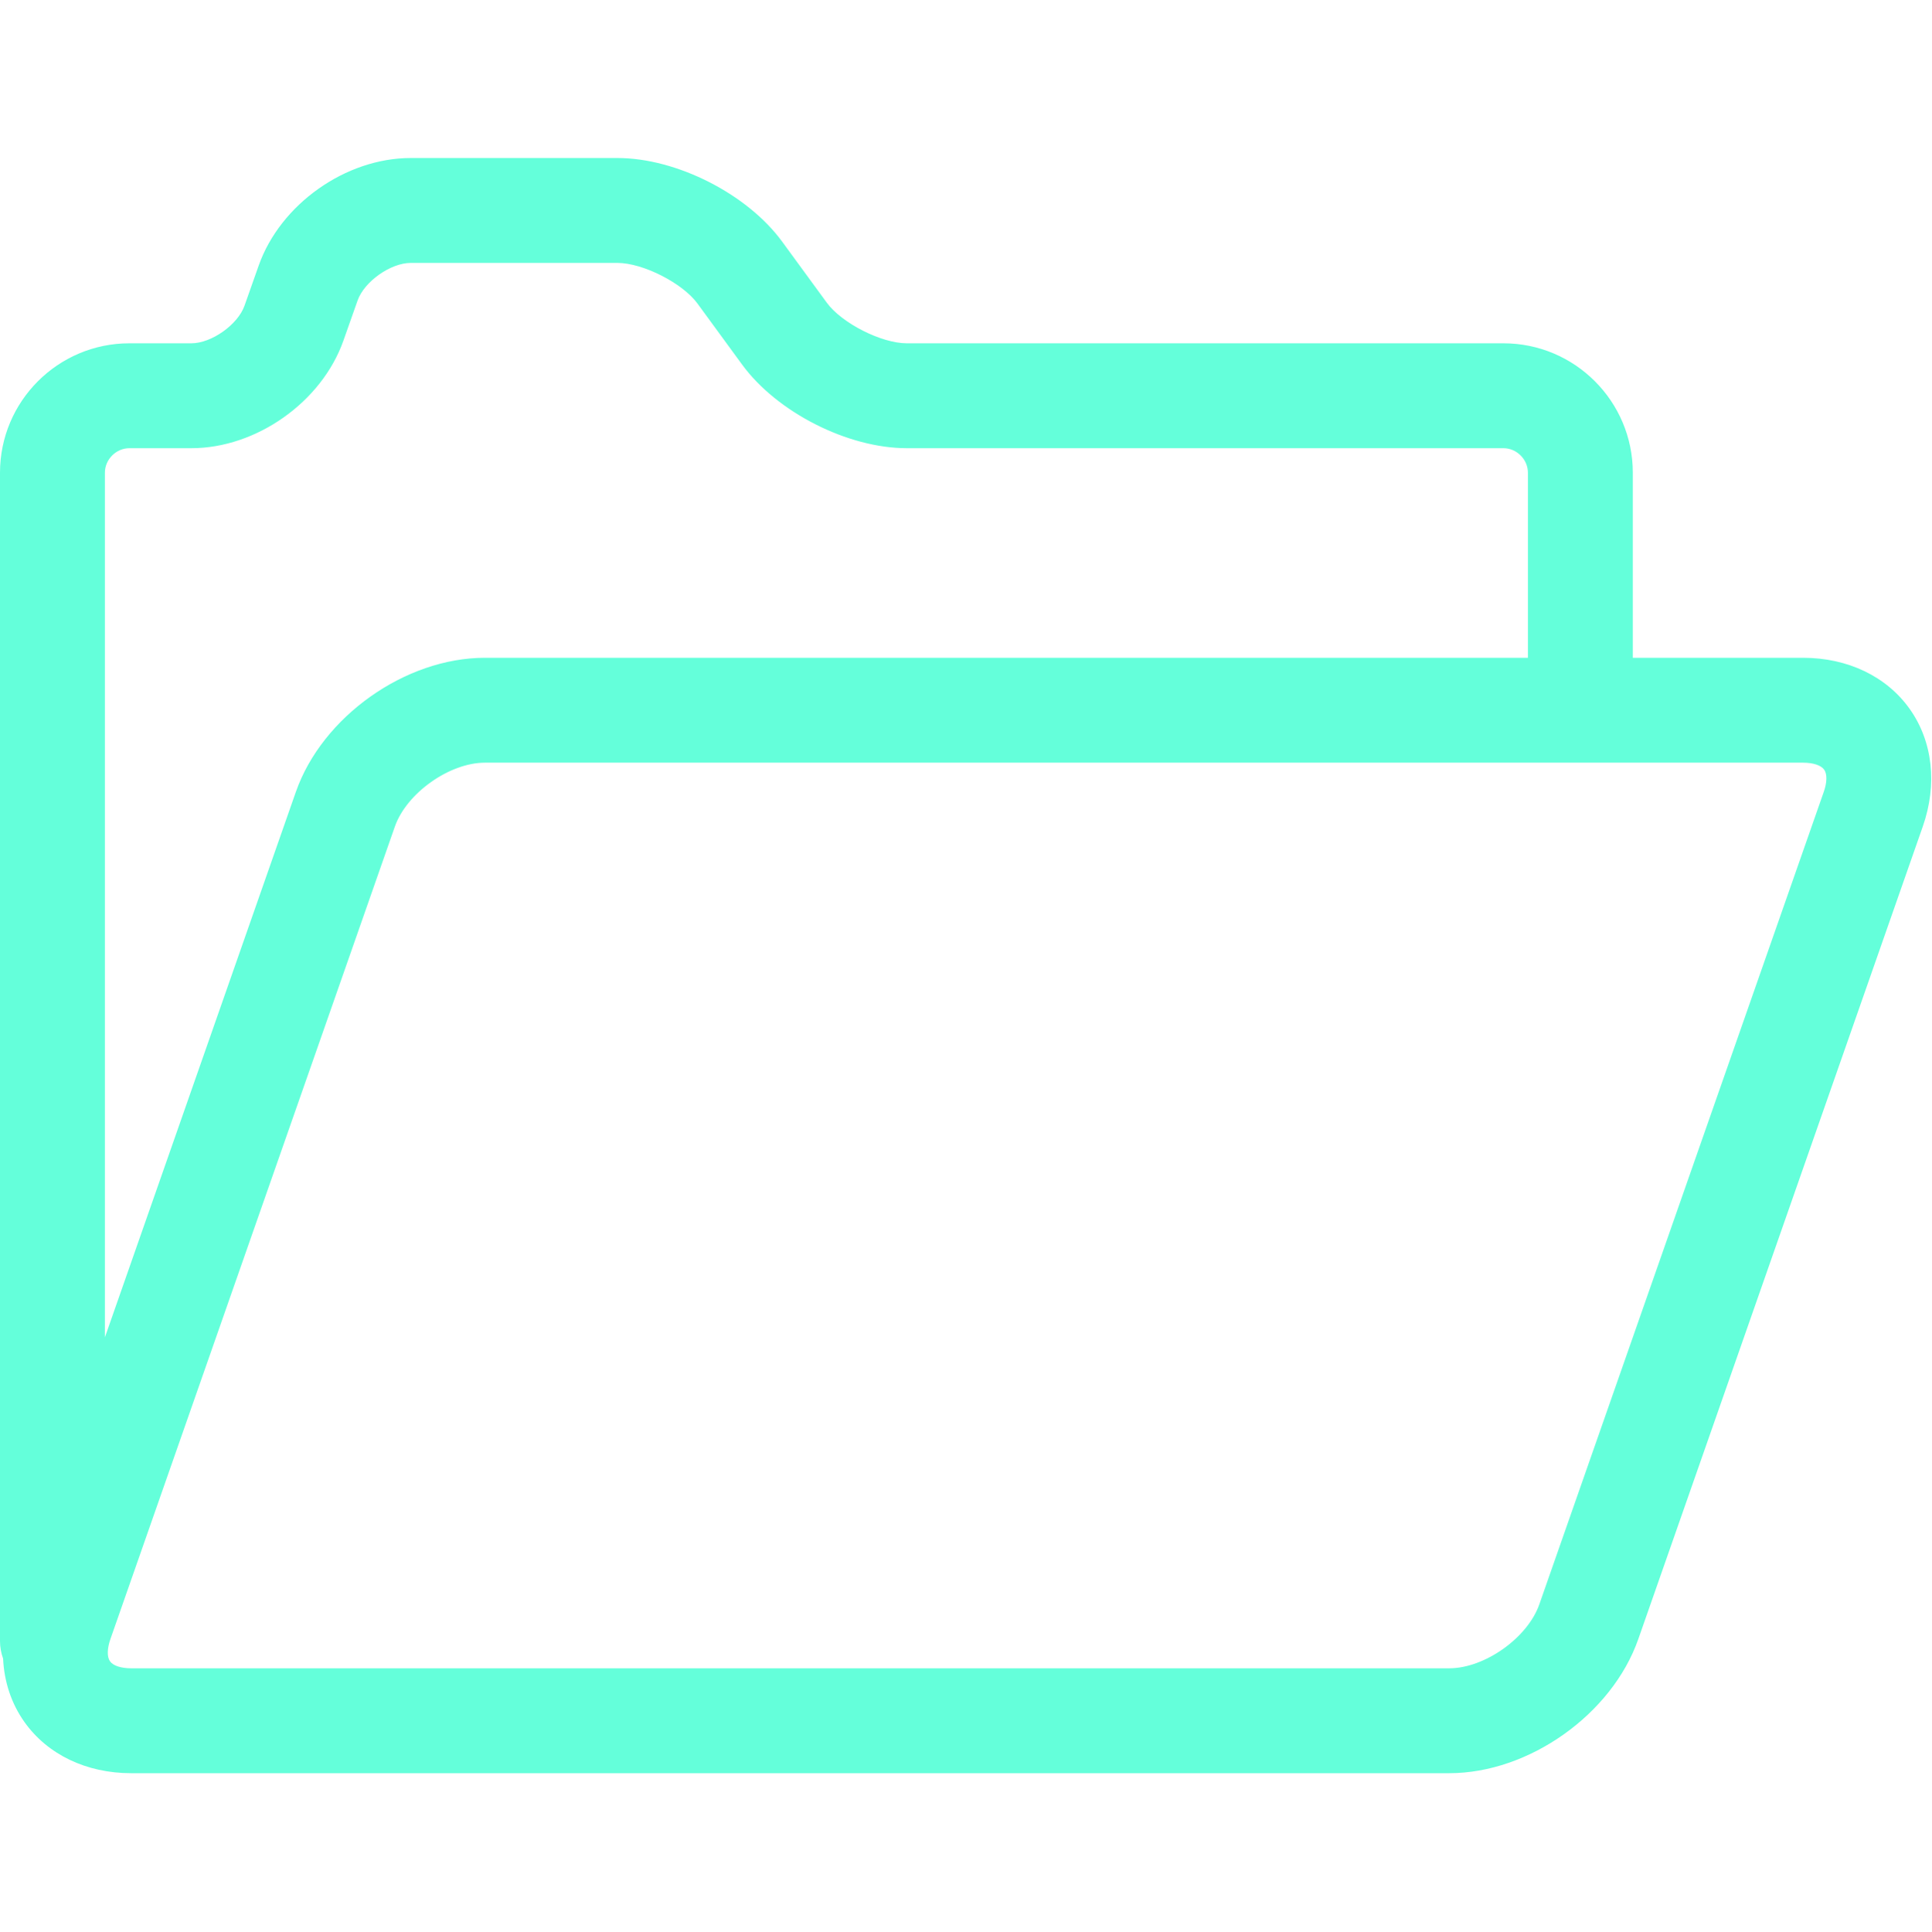
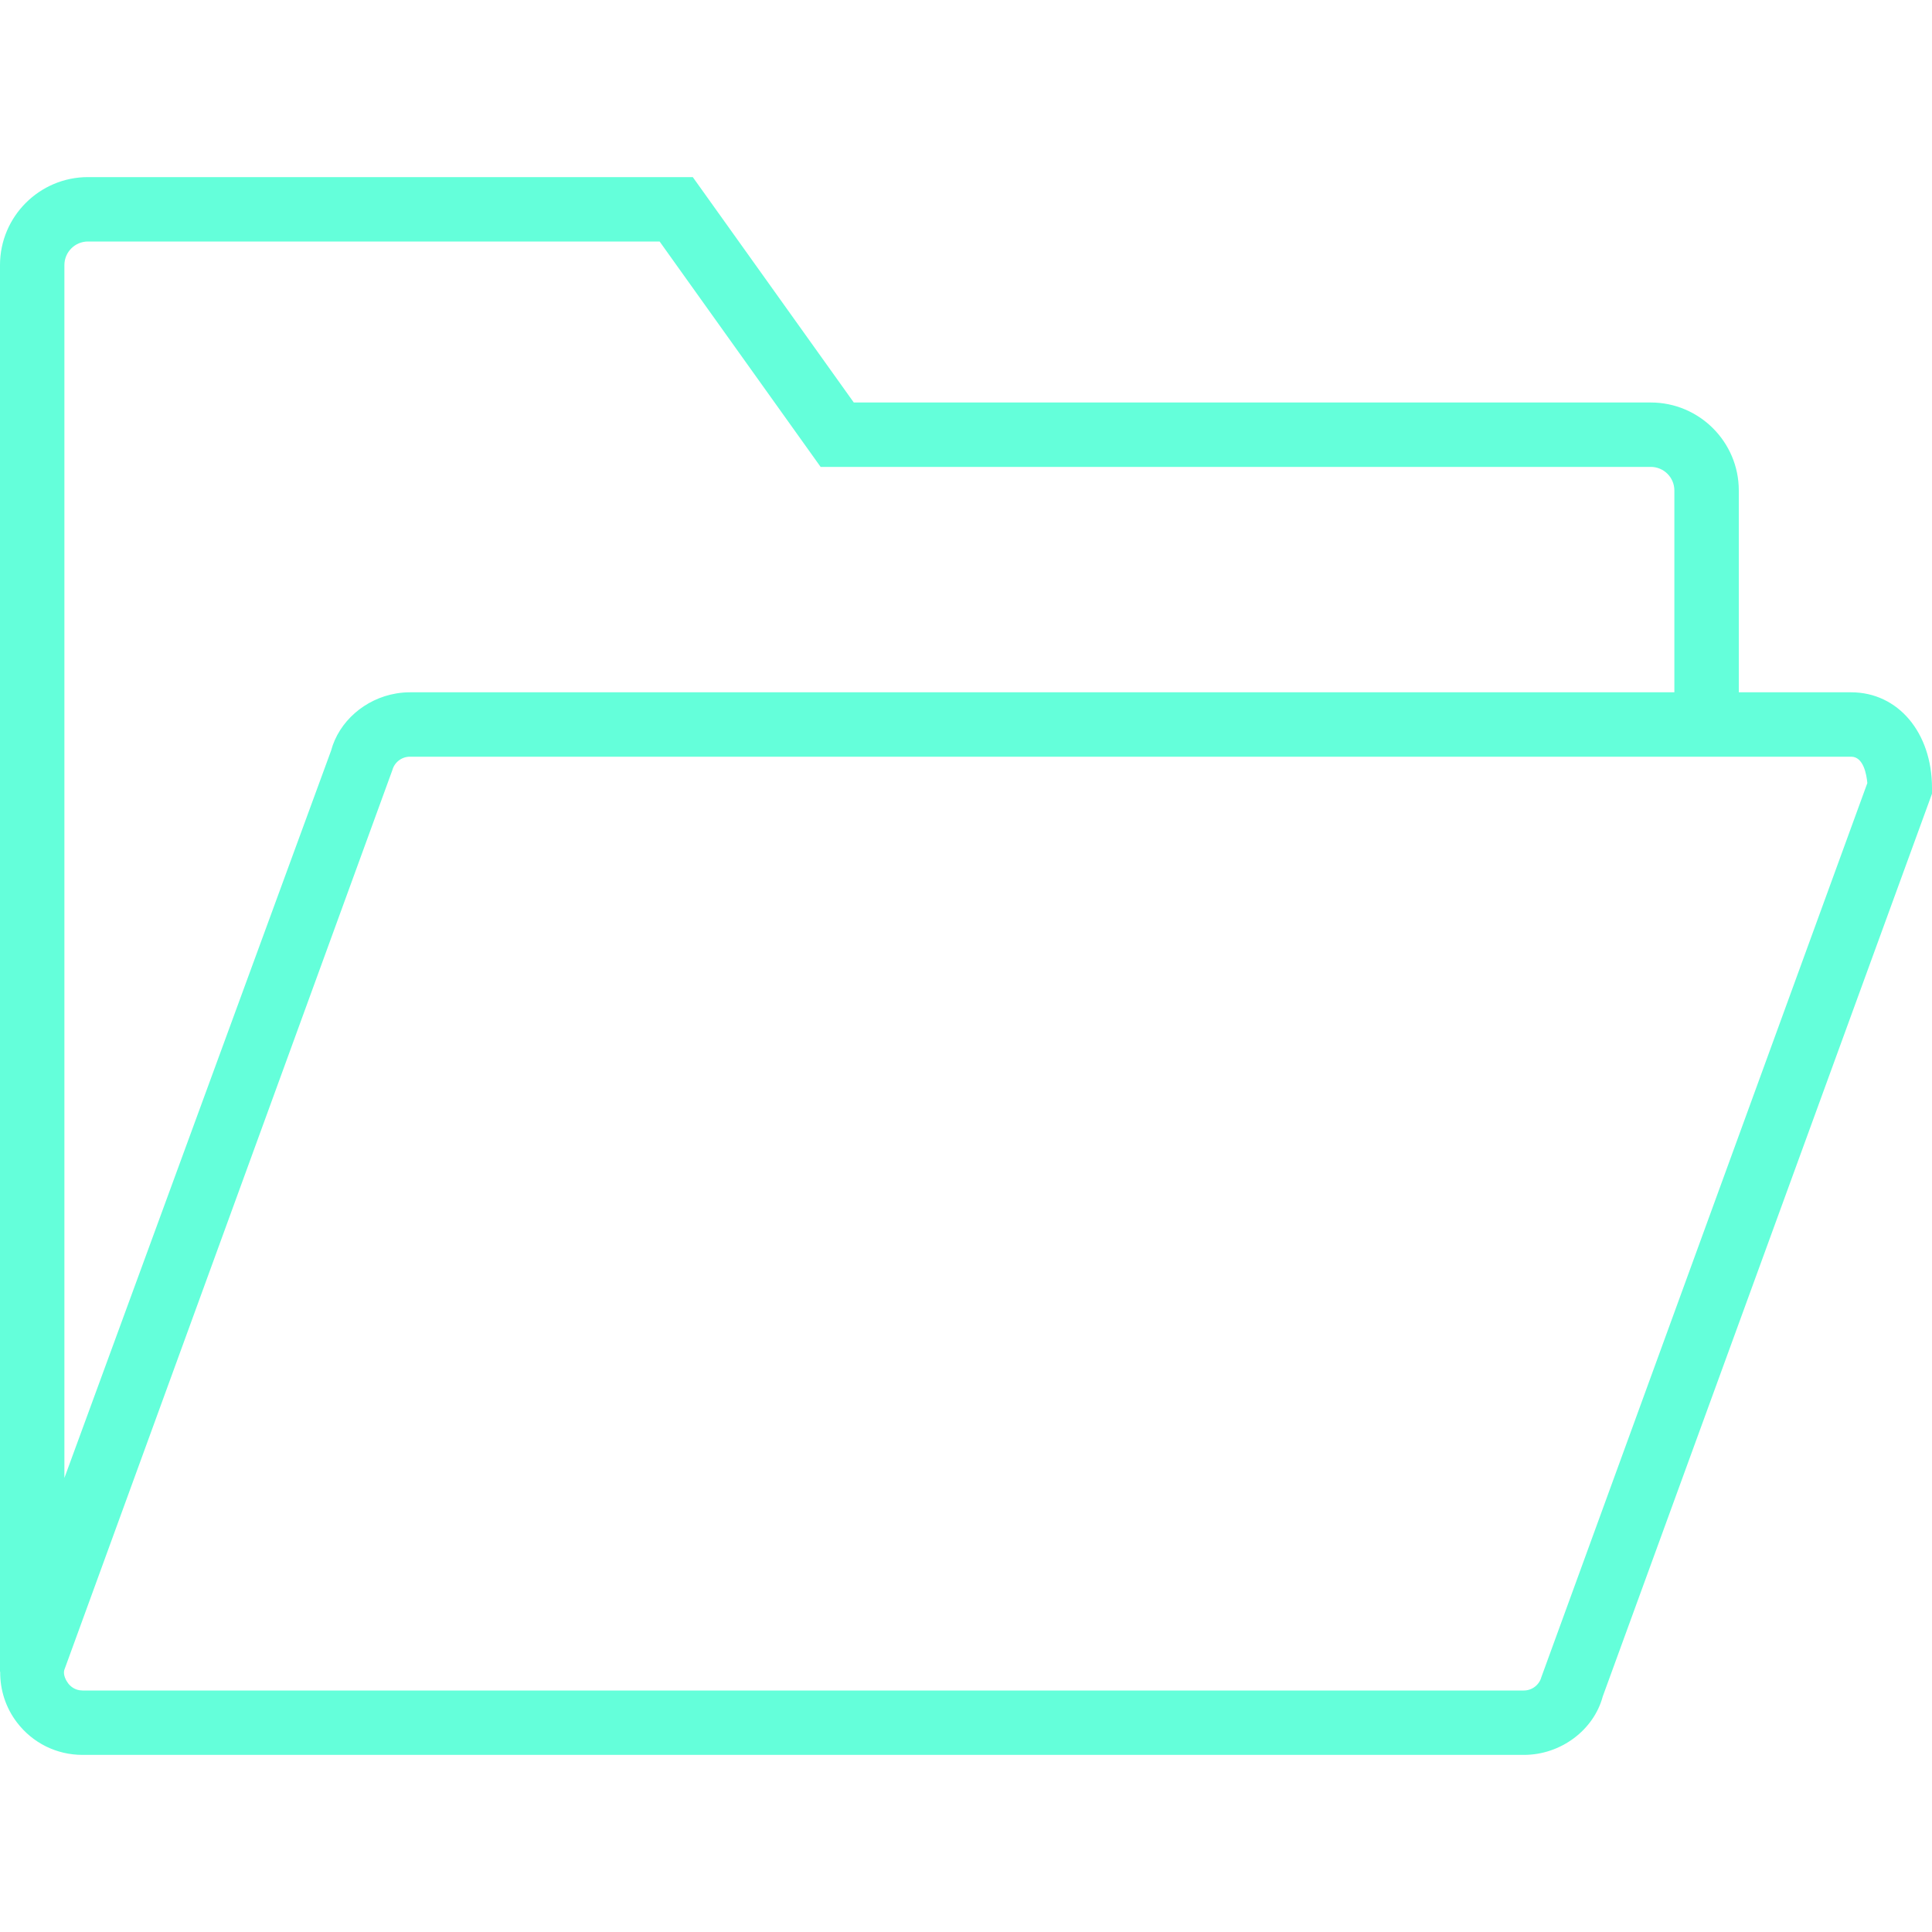
- <svg xmlns="http://www.w3.org/2000/svg" version="1.1" id="Capa_1" x="0px" y="0px" viewBox="0 0 276.157 276.157" style="enable-background:new 0 0 276.157 276.157;" xml:space="preserve">
-   <path style="fill:#64ffda;" d="M273.081,101.378c-3.3-4.651-8.86-7.319-15.255-7.319h-24.34v-26.47c0-10.201-8.299-18.5-18.5-18.5  h-85.322c-3.63,0-9.295-2.876-11.436-5.806l-6.386-8.735c-4.982-6.814-15.104-11.954-23.546-11.954H58.731  c-9.293,0-18.639,6.608-21.738,15.372l-2.033,5.752c-0.958,2.71-4.721,5.371-7.596,5.371H18.5c-10.201,0-18.5,8.299-18.5,18.5  v167.07c0,0.885,0.161,1.73,0.443,2.519c0.152,3.306,1.18,6.424,3.053,9.064c3.3,4.652,8.86,7.319,15.255,7.319h188.486  c11.395,0,23.27-8.424,27.035-19.179l40.677-116.188C277.061,112.159,276.381,106.03,273.081,101.378z M18.5,64.089h8.864  c9.295,0,18.64-6.608,21.738-15.372l2.032-5.75c0.959-2.711,4.722-5.372,7.597-5.372h29.564c3.63,0,9.295,2.876,11.437,5.806  l6.386,8.734c4.982,6.815,15.104,11.954,23.546,11.954h85.322c1.898,0,3.5,1.603,3.5,3.5v26.47H69.34  c-11.395,0-23.27,8.424-27.035,19.179L15,191.231V67.589C15,65.692,16.603,64.089,18.5,64.089z M260.791,113.238l-40.677,116.188  c-1.674,4.781-7.812,9.135-12.877,9.135H18.751c-1.448,0-2.577-0.373-3.02-0.998c-0.443-0.625-0.423-1.814,0.056-3.181  l40.677-116.188c1.674-4.781,7.812-9.135,12.877-9.135h188.486c1.448,0,2.577,0.373,3.021,0.998  C261.29,110.682,261.27,111.871,260.791,113.238z" />
+ <svg xmlns="http://www.w3.org/2000/svg" version="1.1" id="Capa_1" x="0px" y="0px" viewBox="0 0 60 60" style="enable-background:new 0 0 60 60;" xml:space="preserve">
+   <path fill="#64ffda" d="M57.49,21.5H54v-6.268c0-1.507-1.226-2.732-2.732-2.732H26.515l-5-7H2.732C1.226,5.5,0,6.726,0,8.232v43.687l0.006,0  c-0.005,0.563,0.17,1.114,0.522,1.575C1.018,54.134,1.76,54.5,2.565,54.5h44.759c1.156,0,2.174-0.779,2.45-1.813L60,24.649v-0.177  C60,22.75,58.944,21.5,57.49,21.5z M2,8.232C2,7.828,2.329,7.5,2.732,7.5h17.753l5,7h25.782c0.404,0,0.732,0.328,0.732,0.732V21.5  H12.731c-0.144,0-0.287,0.012-0.426,0.036c-0.973,0.163-1.782,0.873-2.023,1.776L2,45.899V8.232z M47.869,52.083  c-0.066,0.245-0.291,0.417-0.545,0.417H2.565c-0.243,0-0.385-0.139-0.448-0.222c-0.063-0.082-0.16-0.256-0.123-0.408l10.191-27.953  c0.066-0.245,0.291-0.417,0.545-0.417H54h3.49c0.38,0,0.477,0.546,0.502,0.819L47.869,52.083z" />
  <g>
</g>
  <g>
</g>
  <g>
</g>
  <g>
</g>
  <g>
</g>
  <g>
</g>
  <g>
</g>
  <g>
</g>
  <g>
</g>
  <g>
</g>
  <g>
</g>
  <g>
</g>
  <g>
</g>
  <g>
</g>
  <g>
</g>
</svg>
